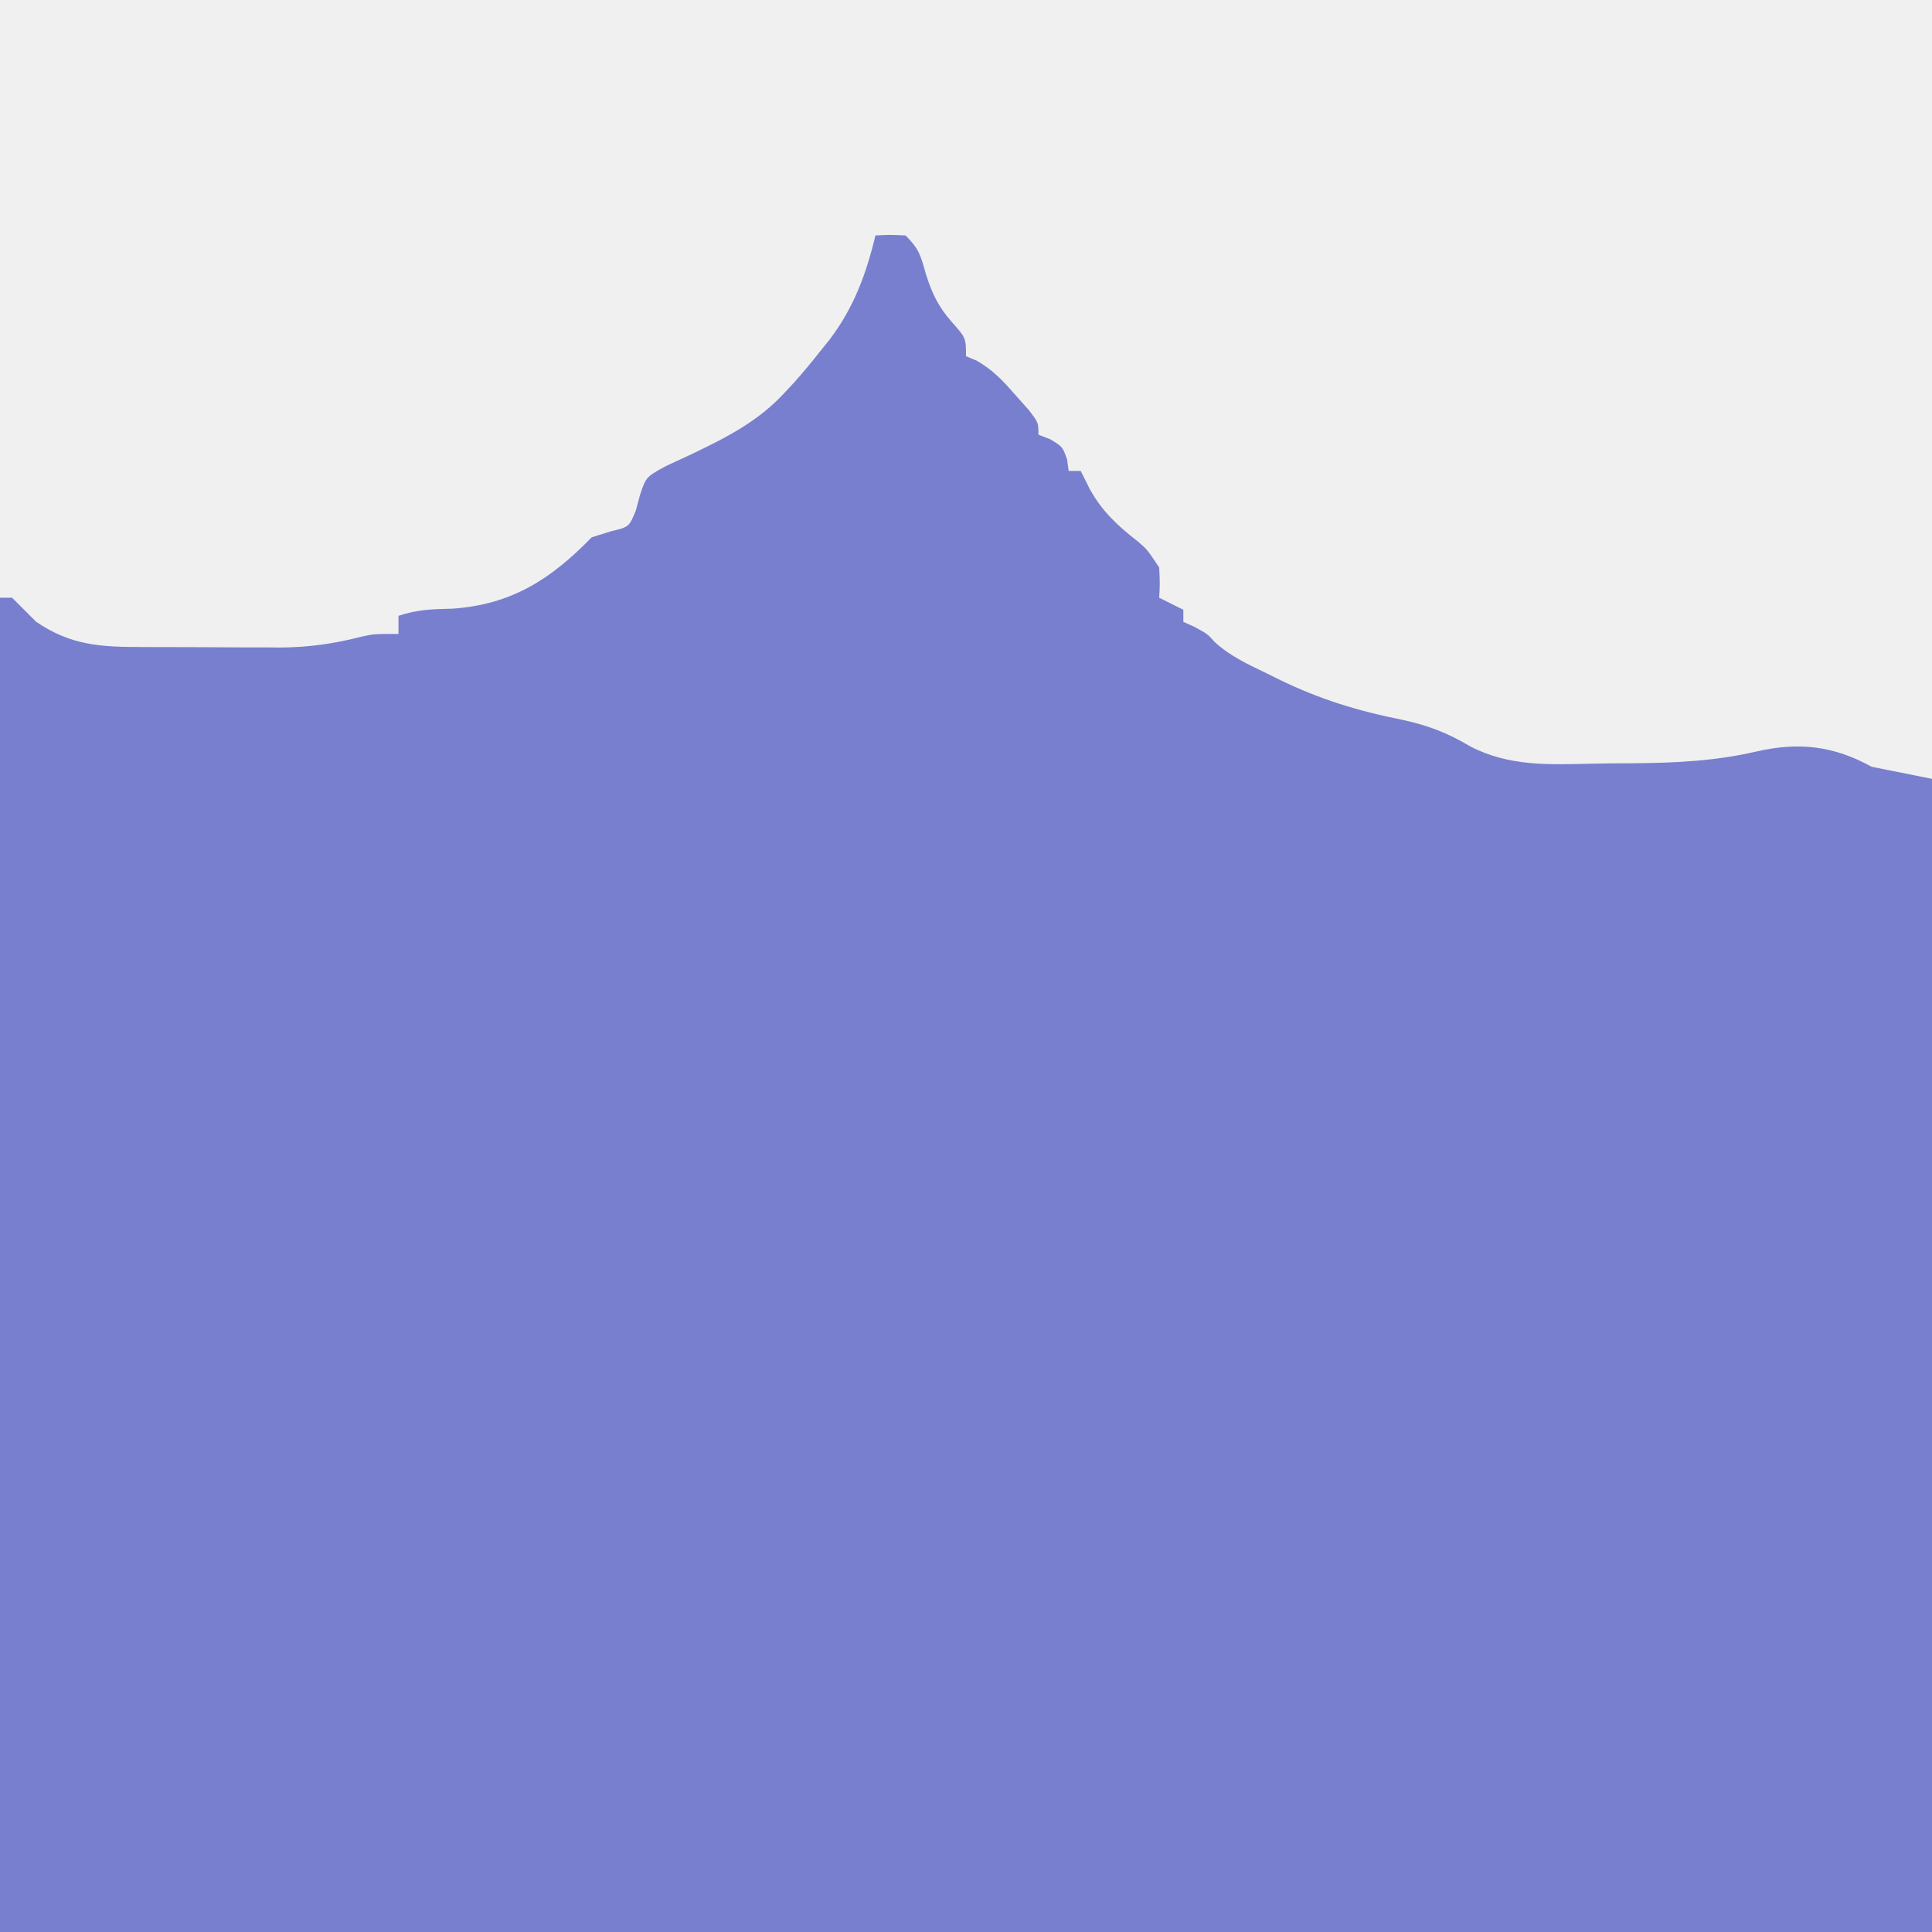
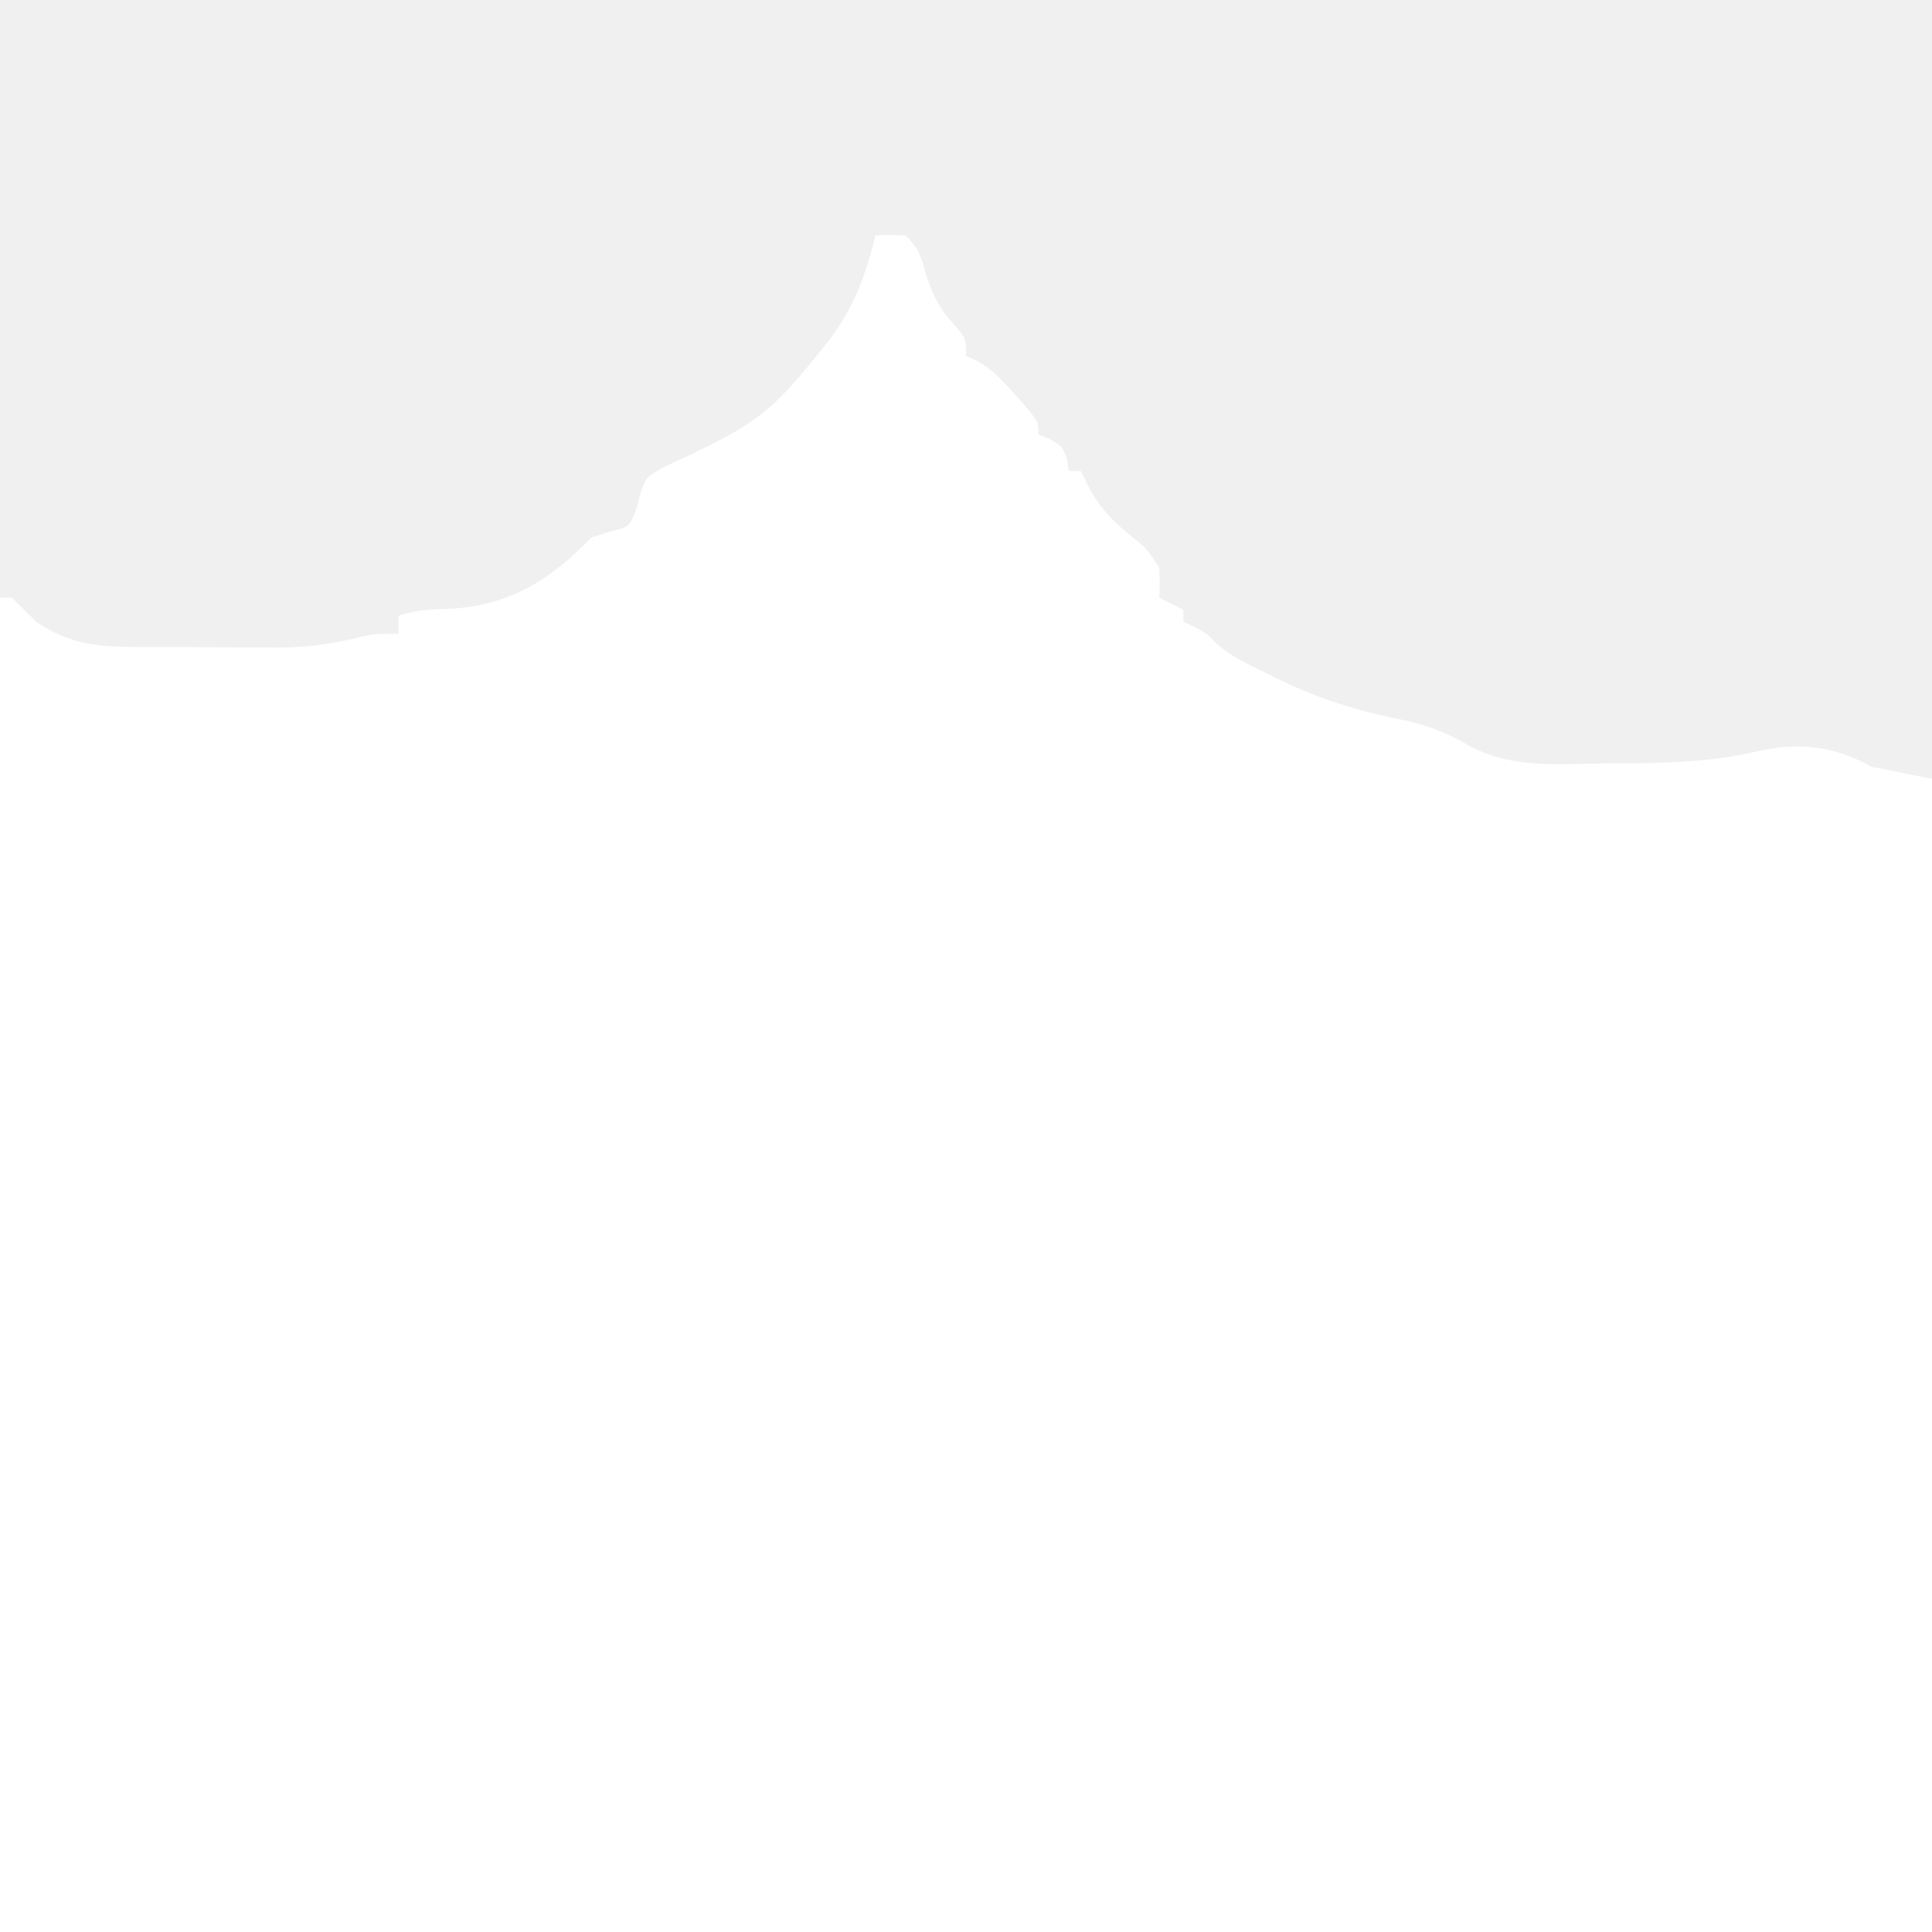
<svg xmlns="http://www.w3.org/2000/svg" version="1.1" width="320" height="320">
-   <path d="M0 0 C2.375 -0.125 2.375 -0.125 5 0 C7.205 2.205 7.498 3.311 8.312 6.25 C9.335 9.528 10.403 11.807 12.688 14.375 C15 17 15 17 15 20 C15.572 20.237 16.145 20.474 16.734 20.719 C19.488 22.276 21.168 24.125 23.25 26.5 C23.956 27.294 24.663 28.088 25.391 28.906 C27 31 27 31 27 33 C27.639 33.248 28.279 33.495 28.938 33.75 C31 35 31 35 31.75 37.125 C31.832 37.744 31.915 38.362 32 39 C32.66 39 33.32 39 34 39 C34.516 40.031 35.031 41.062 35.562 42.125 C37.623 45.773 40.129 48.087 43.414 50.641 C45 52 45 52 47 55 C47.125 57.688 47.125 57.688 47 60 C48.32 60.66 49.64 61.32 51 62 C51 62.66 51 63.32 51 64 C51.598 64.268 52.196 64.536 52.812 64.812 C55 66 55 66 56.207 67.352 C58.769 69.707 61.77 71.062 64.875 72.562 C65.793 73.018 65.793 73.018 66.73 73.482 C73.503 76.811 79.943 78.771 87.322 80.236 C91.545 81.157 94.769 82.394 98.488 84.609 C104.952 87.987 111.634 87.645 118.731 87.487 C120.996 87.438 123.258 87.426 125.523 87.42 C132.495 87.365 139.191 87.049 146.01 85.452 C153.016 83.861 158.772 84.554 165 88 C168.3 88.66 171.6 89.32 175 90 C175 153.03 175 216.06 175 281 C69.4 281 -36.2 281 -145 281 C-145 208.07 -145 135.14 -145 60 C-144.34 60 -143.68 60 -143 60 C-141.667 61.333 -140.333 62.667 -139 64 C-133.239 67.889 -128.446 68.158 -121.613 68.168 C-120.797 68.171 -119.98 68.175 -119.139 68.178 C-117.412 68.183 -115.685 68.185 -113.957 68.185 C-111.339 68.187 -108.722 68.206 -106.104 68.225 C-104.419 68.228 -102.735 68.23 -101.051 68.23 C-100.279 68.238 -99.506 68.245 -98.711 68.252 C-93.943 68.233 -89.659 67.628 -85.041 66.429 C-83 66 -83 66 -79 66 C-79 65.01 -79 64.02 -79 63 C-75.799 61.933 -73.363 61.897 -70 61.812 C-60.224 61.125 -53.709 56.9 -47 50 C-45.422 49.505 -45.422 49.505 -43.812 49 C-40.801 48.283 -40.801 48.283 -39.688 45.562 C-39.461 44.717 -39.234 43.871 -39 43 C-38 40 -38 40 -34.648 38.168 C-33.227 37.501 -31.802 36.842 -30.375 36.188 C-24.576 33.405 -19.414 30.79 -15 26 C-14.484 25.446 -13.969 24.891 -13.438 24.32 C-11.898 22.588 -10.438 20.817 -9 19 C-8.545 18.433 -8.09 17.866 -7.621 17.281 C-3.595 11.994 -1.538 6.422 0 0 Z " fill="#787FCF" transform="translate(145,39)" />
+   <path fill="#FFFFFF" d="M0 0 C2.375 -0.125 2.375 -0.125 5 0 C7.205 2.205 7.498 3.311 8.312 6.25 C9.335 9.528 10.403 11.807 12.688 14.375 C15 17 15 17 15 20 C15.572 20.237 16.145 20.474 16.734 20.719 C19.488 22.276 21.168 24.125 23.25 26.5 C23.956 27.294 24.663 28.088 25.391 28.906 C27 31 27 31 27 33 C27.639 33.248 28.279 33.495 28.938 33.75 C31 35 31 35 31.75 37.125 C31.832 37.744 31.915 38.362 32 39 C32.66 39 33.32 39 34 39 C34.516 40.031 35.031 41.062 35.562 42.125 C37.623 45.773 40.129 48.087 43.414 50.641 C45 52 45 52 47 55 C47.125 57.688 47.125 57.688 47 60 C48.32 60.66 49.64 61.32 51 62 C51 62.66 51 63.32 51 64 C51.598 64.268 52.196 64.536 52.812 64.812 C55 66 55 66 56.207 67.352 C58.769 69.707 61.77 71.062 64.875 72.562 C65.793 73.018 65.793 73.018 66.73 73.482 C73.503 76.811 79.943 78.771 87.322 80.236 C91.545 81.157 94.769 82.394 98.488 84.609 C104.952 87.987 111.634 87.645 118.731 87.487 C120.996 87.438 123.258 87.426 125.523 87.42 C132.495 87.365 139.191 87.049 146.01 85.452 C153.016 83.861 158.772 84.554 165 88 C168.3 88.66 171.6 89.32 175 90 C175 153.03 175 216.06 175 281 C69.4 281 -36.2 281 -145 281 C-145 208.07 -145 135.14 -145 60 C-144.34 60 -143.68 60 -143 60 C-141.667 61.333 -140.333 62.667 -139 64 C-133.239 67.889 -128.446 68.158 -121.613 68.168 C-120.797 68.171 -119.98 68.175 -119.139 68.178 C-117.412 68.183 -115.685 68.185 -113.957 68.185 C-111.339 68.187 -108.722 68.206 -106.104 68.225 C-104.419 68.228 -102.735 68.23 -101.051 68.23 C-100.279 68.238 -99.506 68.245 -98.711 68.252 C-93.943 68.233 -89.659 67.628 -85.041 66.429 C-83 66 -83 66 -79 66 C-79 65.01 -79 64.02 -79 63 C-75.799 61.933 -73.363 61.897 -70 61.812 C-60.224 61.125 -53.709 56.9 -47 50 C-45.422 49.505 -45.422 49.505 -43.812 49 C-40.801 48.283 -40.801 48.283 -39.688 45.562 C-39.461 44.717 -39.234 43.871 -39 43 C-38 40 -38 40 -34.648 38.168 C-33.227 37.501 -31.802 36.842 -30.375 36.188 C-24.576 33.405 -19.414 30.79 -15 26 C-14.484 25.446 -13.969 24.891 -13.438 24.32 C-11.898 22.588 -10.438 20.817 -9 19 C-8.545 18.433 -8.09 17.866 -7.621 17.281 C-3.595 11.994 -1.538 6.422 0 0 Z " transform="translate(145,39)" />
</svg>
